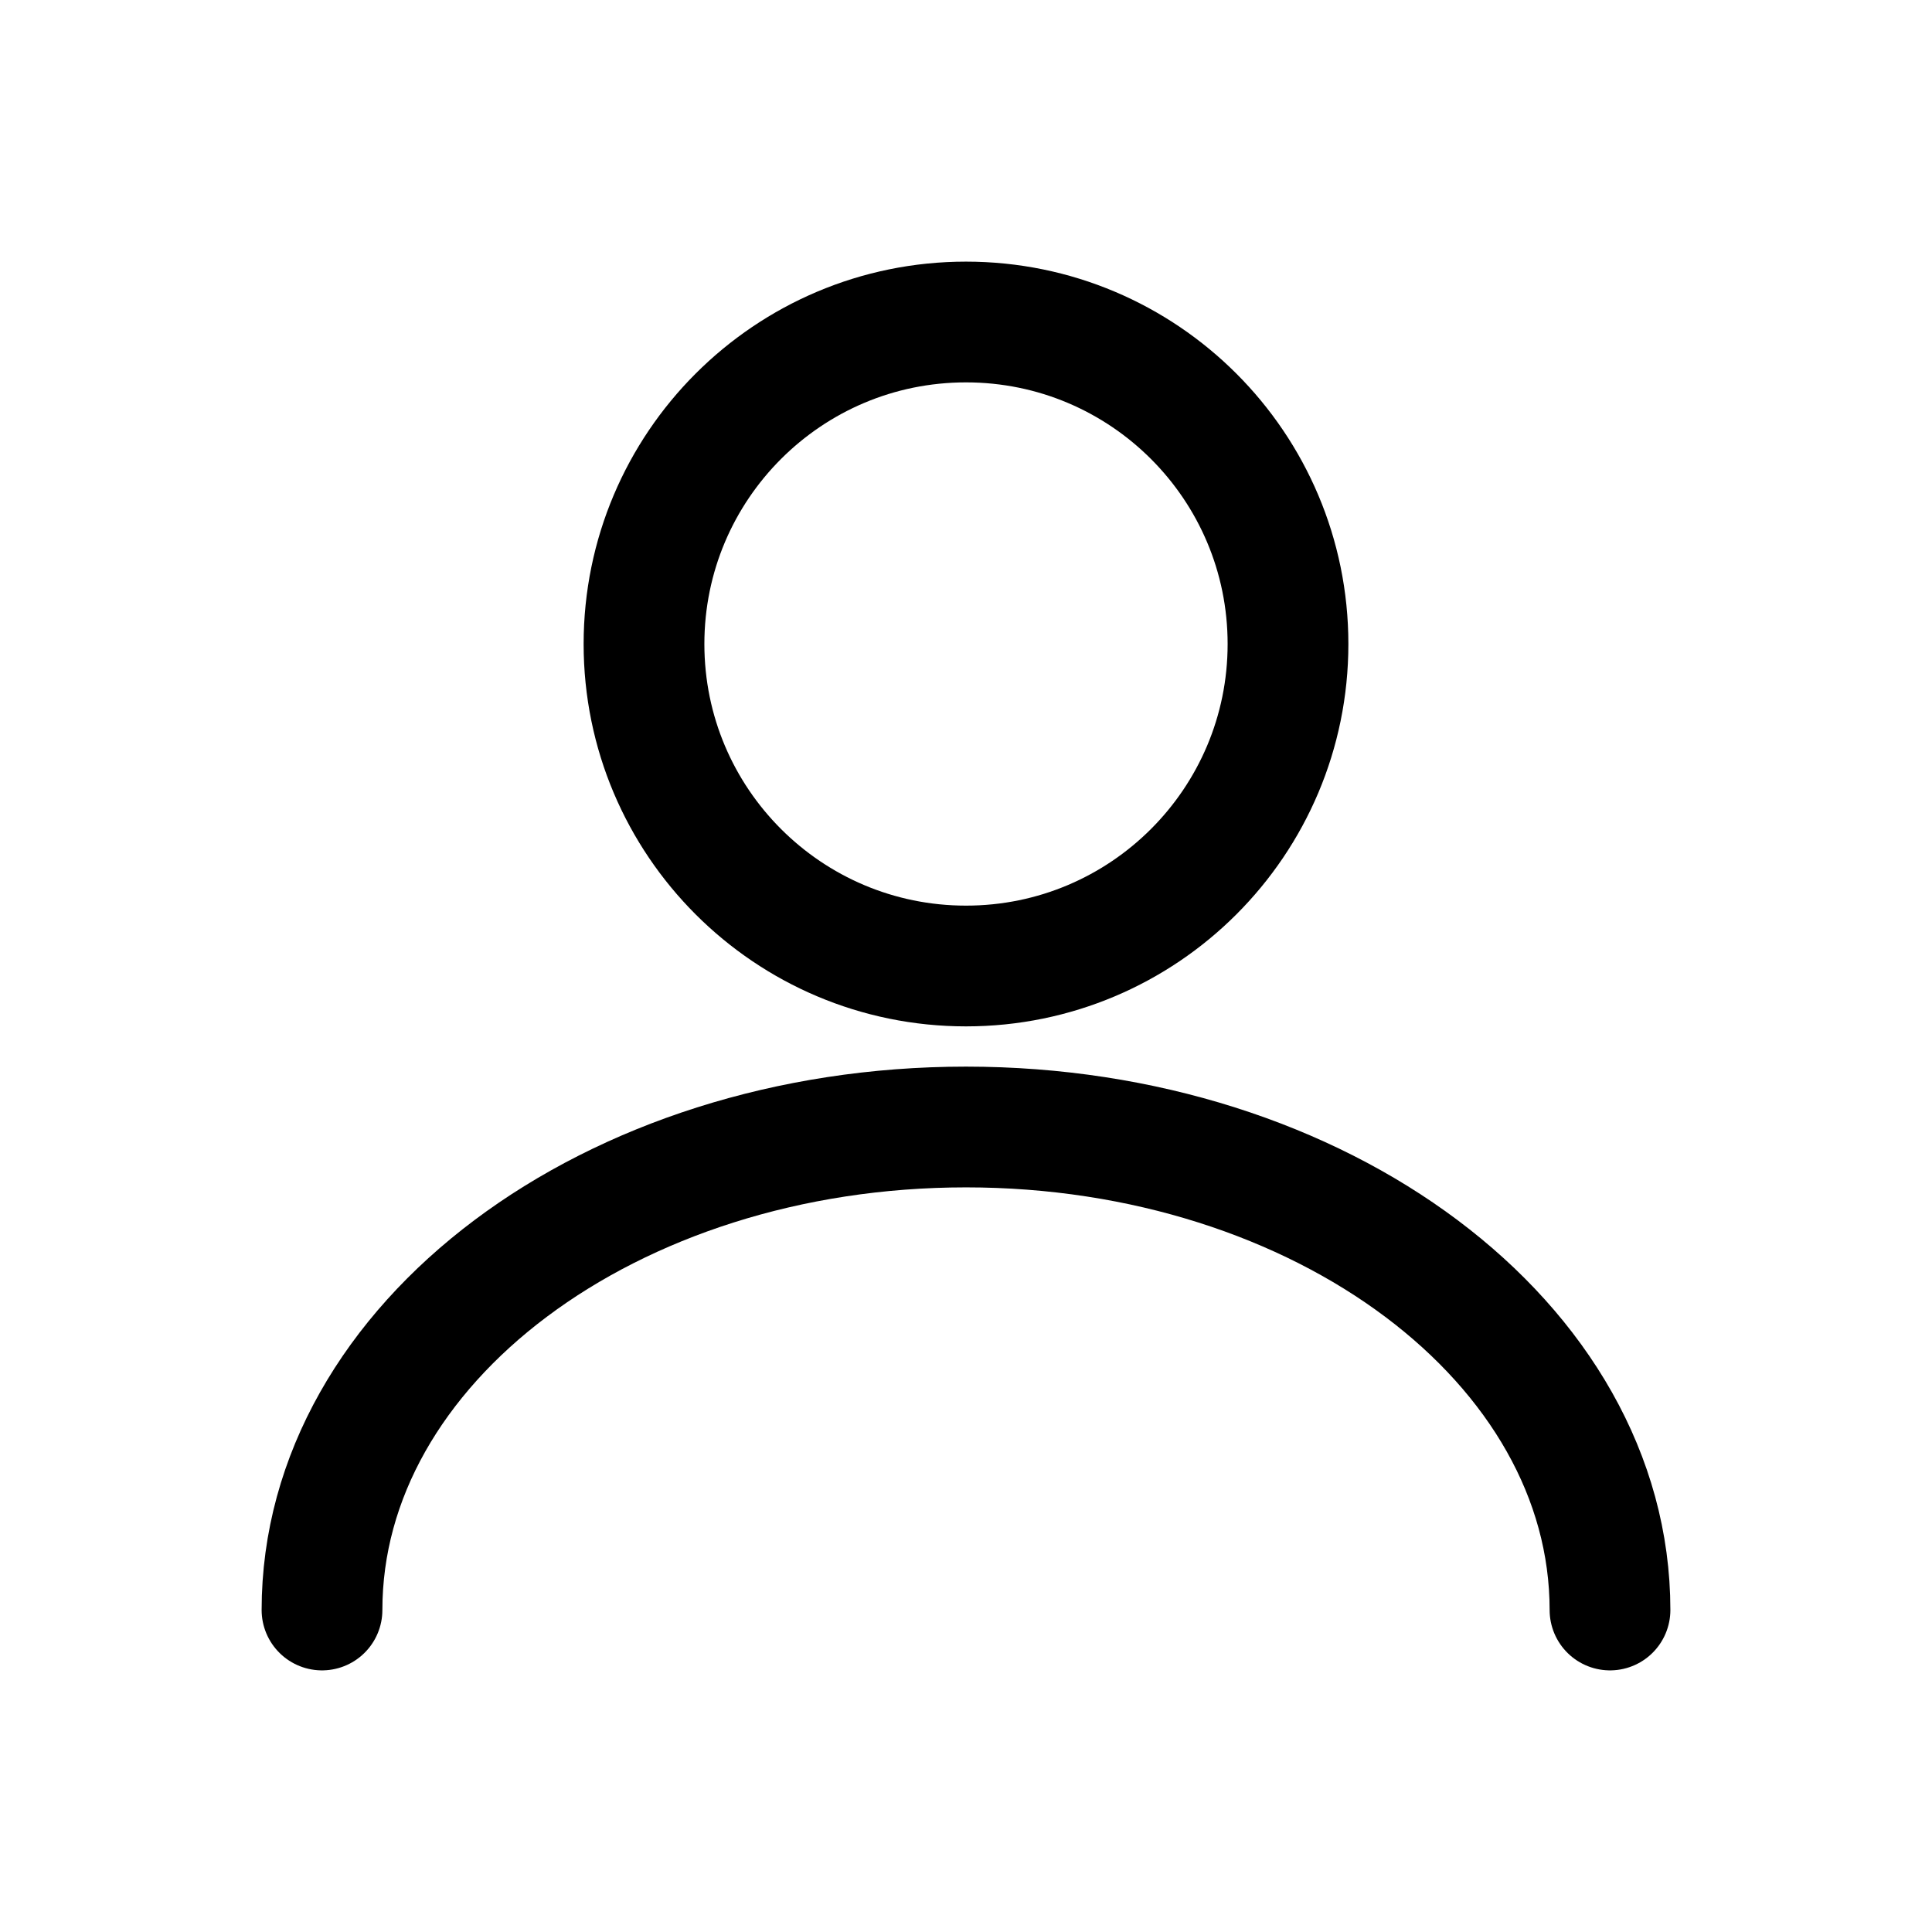
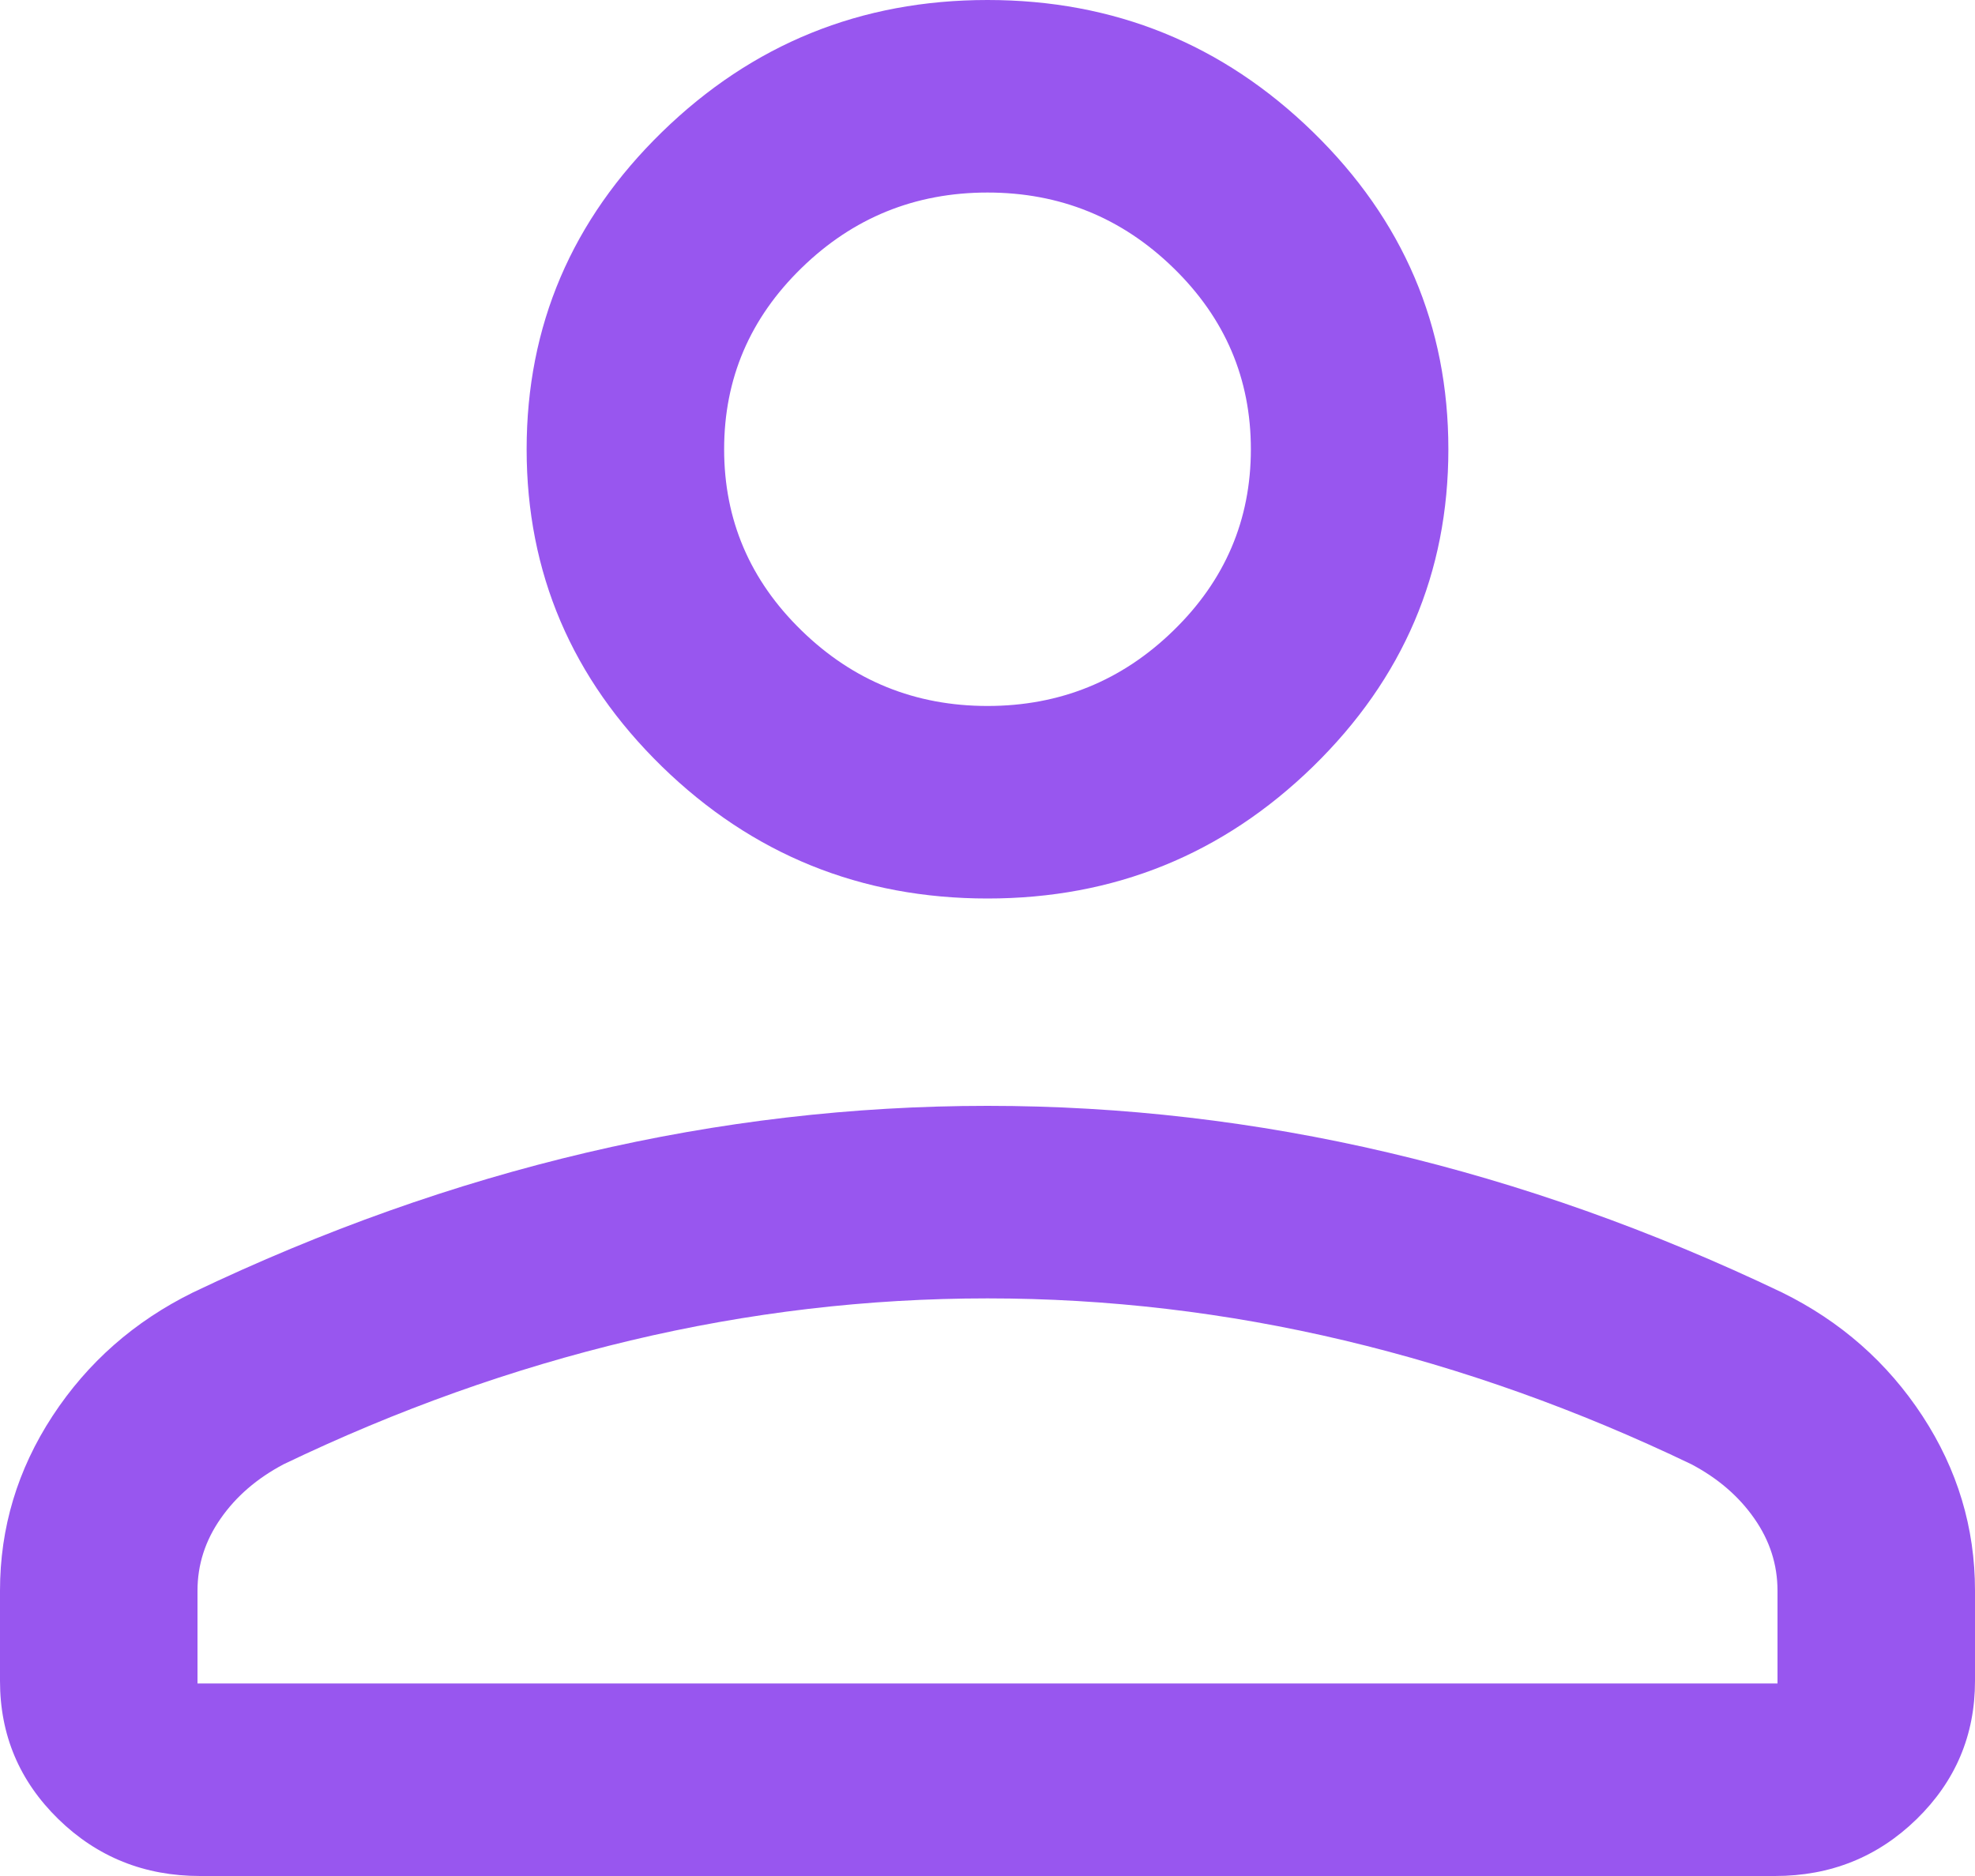
- <svg xmlns="http://www.w3.org/2000/svg" width="24" height="24" viewBox="0 0 24 24" fill="none">
-   <circle cx="12" cy="8" r="4" stroke="currentColor" stroke-width="1.5" />
-   <path d="M4 20c0-3.314 3.582-6 8-6s8 2.686 8 6" stroke="currentColor" stroke-width="1.5" stroke-linecap="round" />
+ <svg xmlns="http://www.w3.org/2000/svg" width="20" height="19" viewBox="0 0 20 19" fill="none">
+   <path d="M10 9.1C8.717 9.1 7.618 8.654 6.704 7.764C5.79 6.872 5.333 5.801 5.333 4.55C5.333 3.299 5.79 2.228 6.704 1.337C7.618 0.446 8.717 0 10 0C11.283 0 12.382 0.446 13.296 1.337C14.21 2.228 14.667 3.299 14.667 4.55C14.667 5.801 14.21 6.872 13.296 7.764C12.382 8.654 11.283 9.1 10 9.1ZM0 17.025V16.11C0 15.473 0.177 14.884 0.532 14.341C0.887 13.799 1.361 13.382 1.954 13.09C3.272 12.46 4.601 11.988 5.942 11.673C7.283 11.358 8.636 11.2 10 11.2C11.364 11.2 12.717 11.358 14.058 11.673C15.399 11.988 16.728 12.46 18.046 13.09C18.639 13.382 19.113 13.799 19.468 14.341C19.823 14.884 20 15.473 20 16.11V17.025C20 17.573 19.803 18.039 19.409 18.424C19.015 18.808 18.537 19 17.974 19H2.026C1.463 19 0.985 18.808 0.591 18.424C0.197 18.039 0 17.573 0 17.025ZM2 17.05H18V16.11C18 15.847 17.922 15.603 17.765 15.379C17.609 15.155 17.397 14.972 17.128 14.83C15.979 14.278 14.808 13.86 13.614 13.576C12.42 13.292 11.216 13.15 10 13.15C8.784 13.15 7.58 13.292 6.386 13.576C5.192 13.86 4.021 14.278 2.872 14.83C2.603 14.972 2.391 15.155 2.235 15.379C2.078 15.603 2 15.847 2 16.11V17.05ZM10 7.15C10.733 7.15 11.361 6.895 11.883 6.386C12.406 5.877 12.667 5.265 12.667 4.55C12.667 3.835 12.406 3.223 11.883 2.714C11.361 2.205 10.733 1.95 10 1.95C9.267 1.95 8.639 2.205 8.117 2.714C7.594 3.223 7.333 3.835 7.333 4.55C7.333 5.265 7.594 5.877 8.117 6.386C8.639 6.895 9.267 7.15 10 7.15Z" fill="#9856EF" />
</svg>
